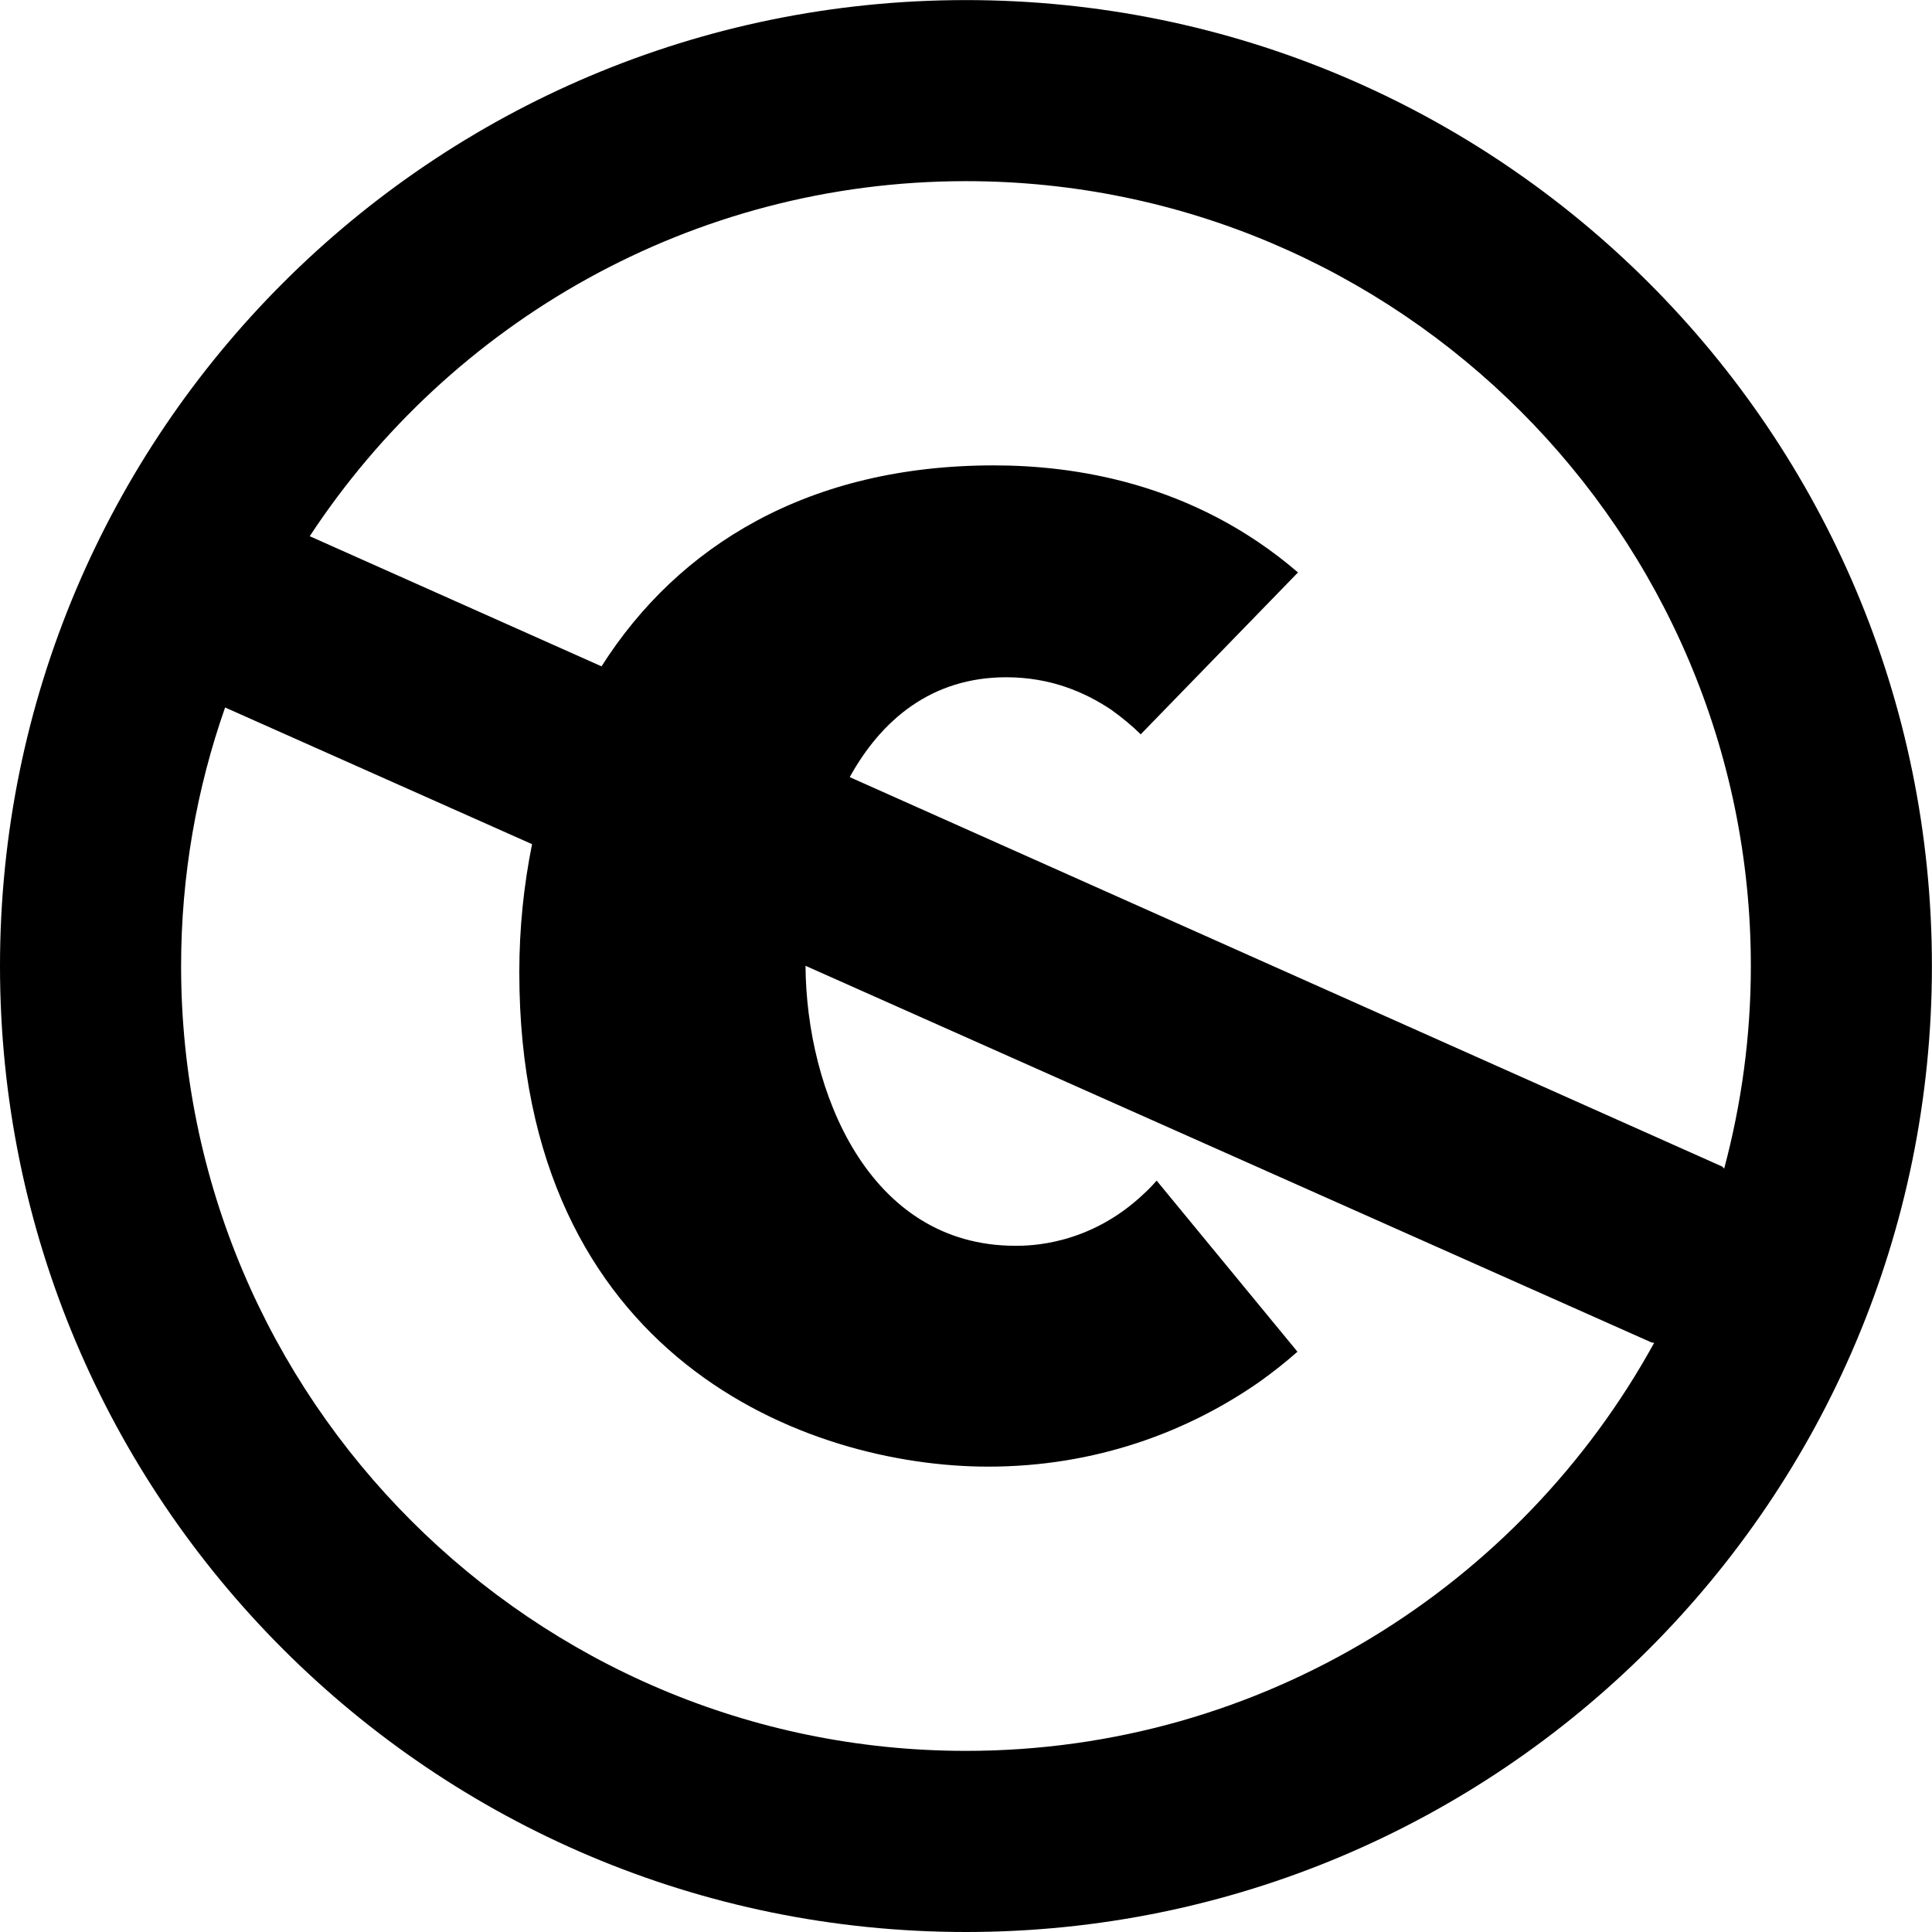
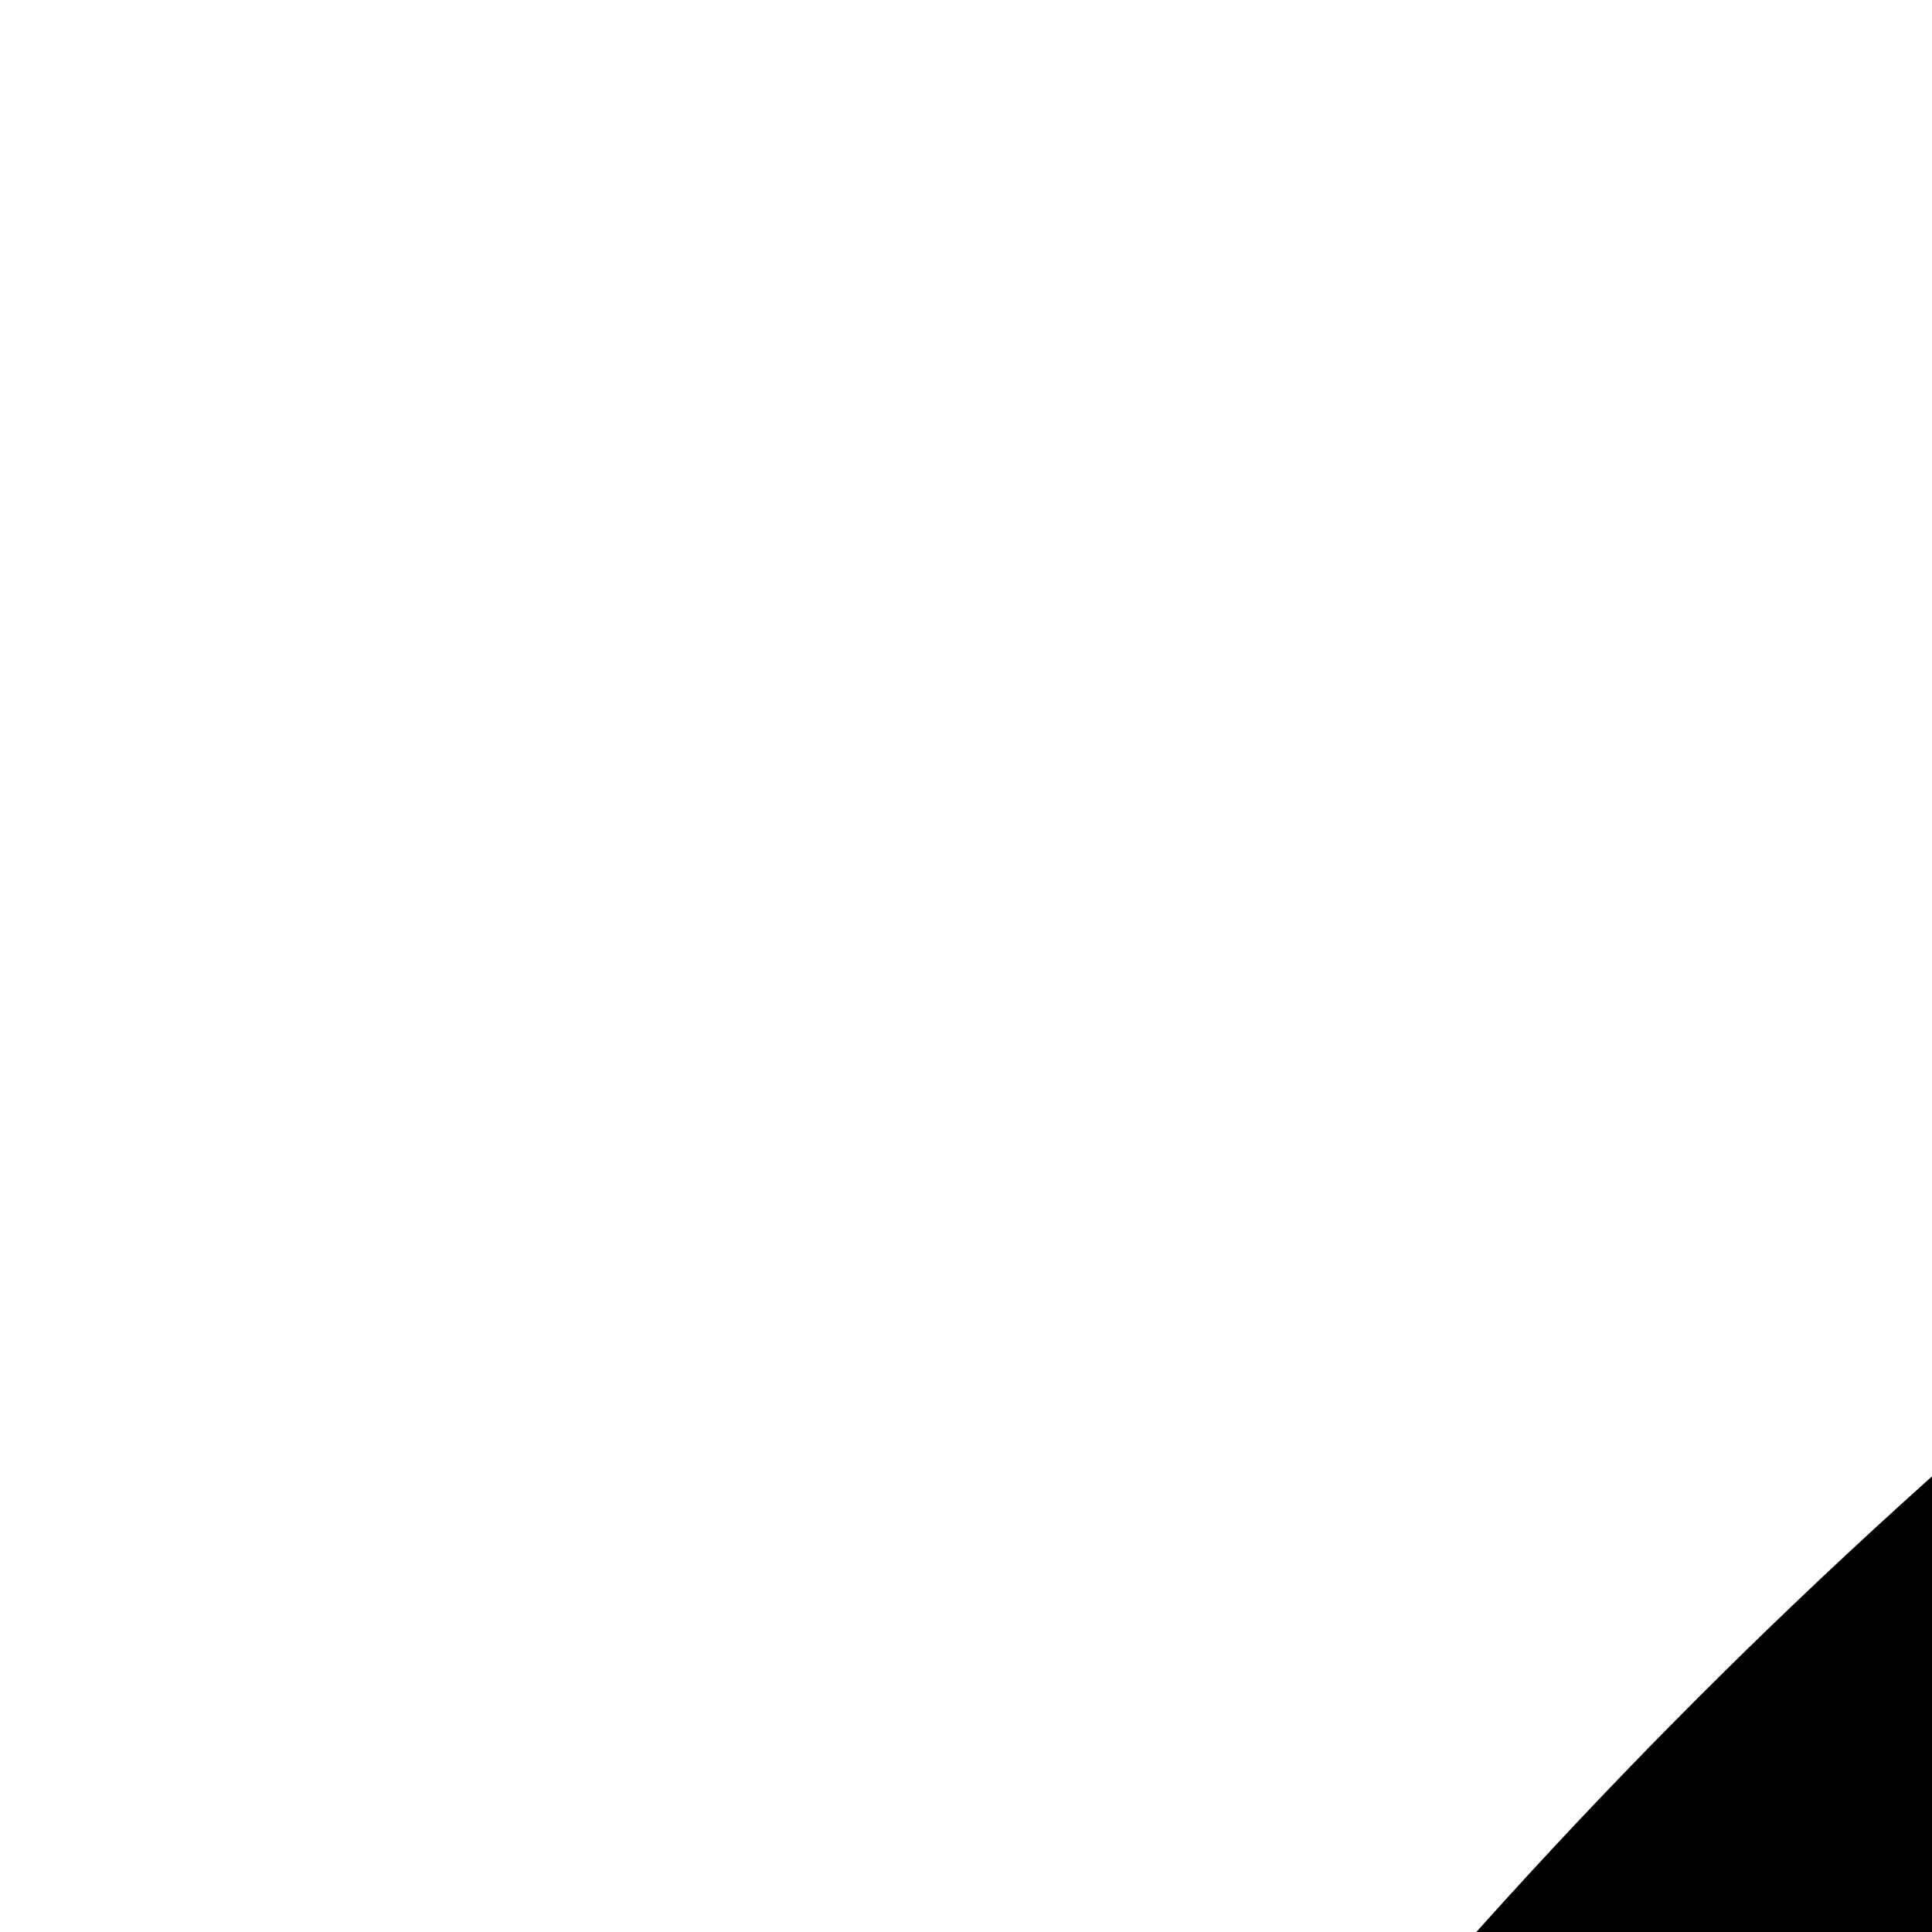
- <svg xmlns="http://www.w3.org/2000/svg" version="1.1" id="Layer_1" x="0px" y="0px" width="384px" height="384.017px" viewBox="0 0 384 384.017" enable-background="new 0 0 384 384.017" xml:space="preserve">
+ <svg xmlns="http://www.w3.org/2000/svg" version="1.1" id="Layer_1" x="0px" y="0px" viewBox="0 0 64 64" enable-background="new 0 0 64 64" xml:space="preserve">
  <path d="M192,0.017c-106.036,0-192,85.964-192,192c0,106.024,85.964,192,192,192c106.036,0,192-85.976,192-192  C384,85.98,298.036,0.017,192,0.017z M192,348.015c-86.023,0-156.004-69.987-156.004-155.998c0-18.007,3.103-35.299,8.746-51.394  l61.013,27.169c-1.643,8.165-2.534,16.682-2.534,25.479c0,76.65,57.212,98.247,93.208,98.247c21.227,0,39.598-6.852,53.979-16.904  c2.733-1.959,5.209-3.93,7.484-5.936l-27.99-34.009c-0.821,0.938-1.678,1.83-2.557,2.628  c-10.887,10.323-22.853,10.323-25.527,10.323c-29.286,0-41.545-30.899-41.709-55.651l168.157,74.867  c0.199,0.035,0.363,0.035,0.527,0.07C302.259,315.215,250.89,348.015,192,348.015z M342.332,231.878l-173.436-77.412  c6.258-11.332,16.218-19.849,31.122-19.849c8.64,0,15.491,2.862,20.887,6.476c2.24,1.619,4.188,3.237,5.83,4.868l31.263-32.178  c-20.998-18.054-44.871-21.28-60.484-21.28c-36.688,0-62.649,15.86-77.952,39.944L61.564,106.58  C89.478,64.114,137.51,36.007,192,36.007c86.022,0,156.01,69.976,156.01,156.01c0,13.925-1.865,27.403-5.303,40.261  C342.566,232.137,342.473,232.019,342.332,231.878z" />
</svg>
